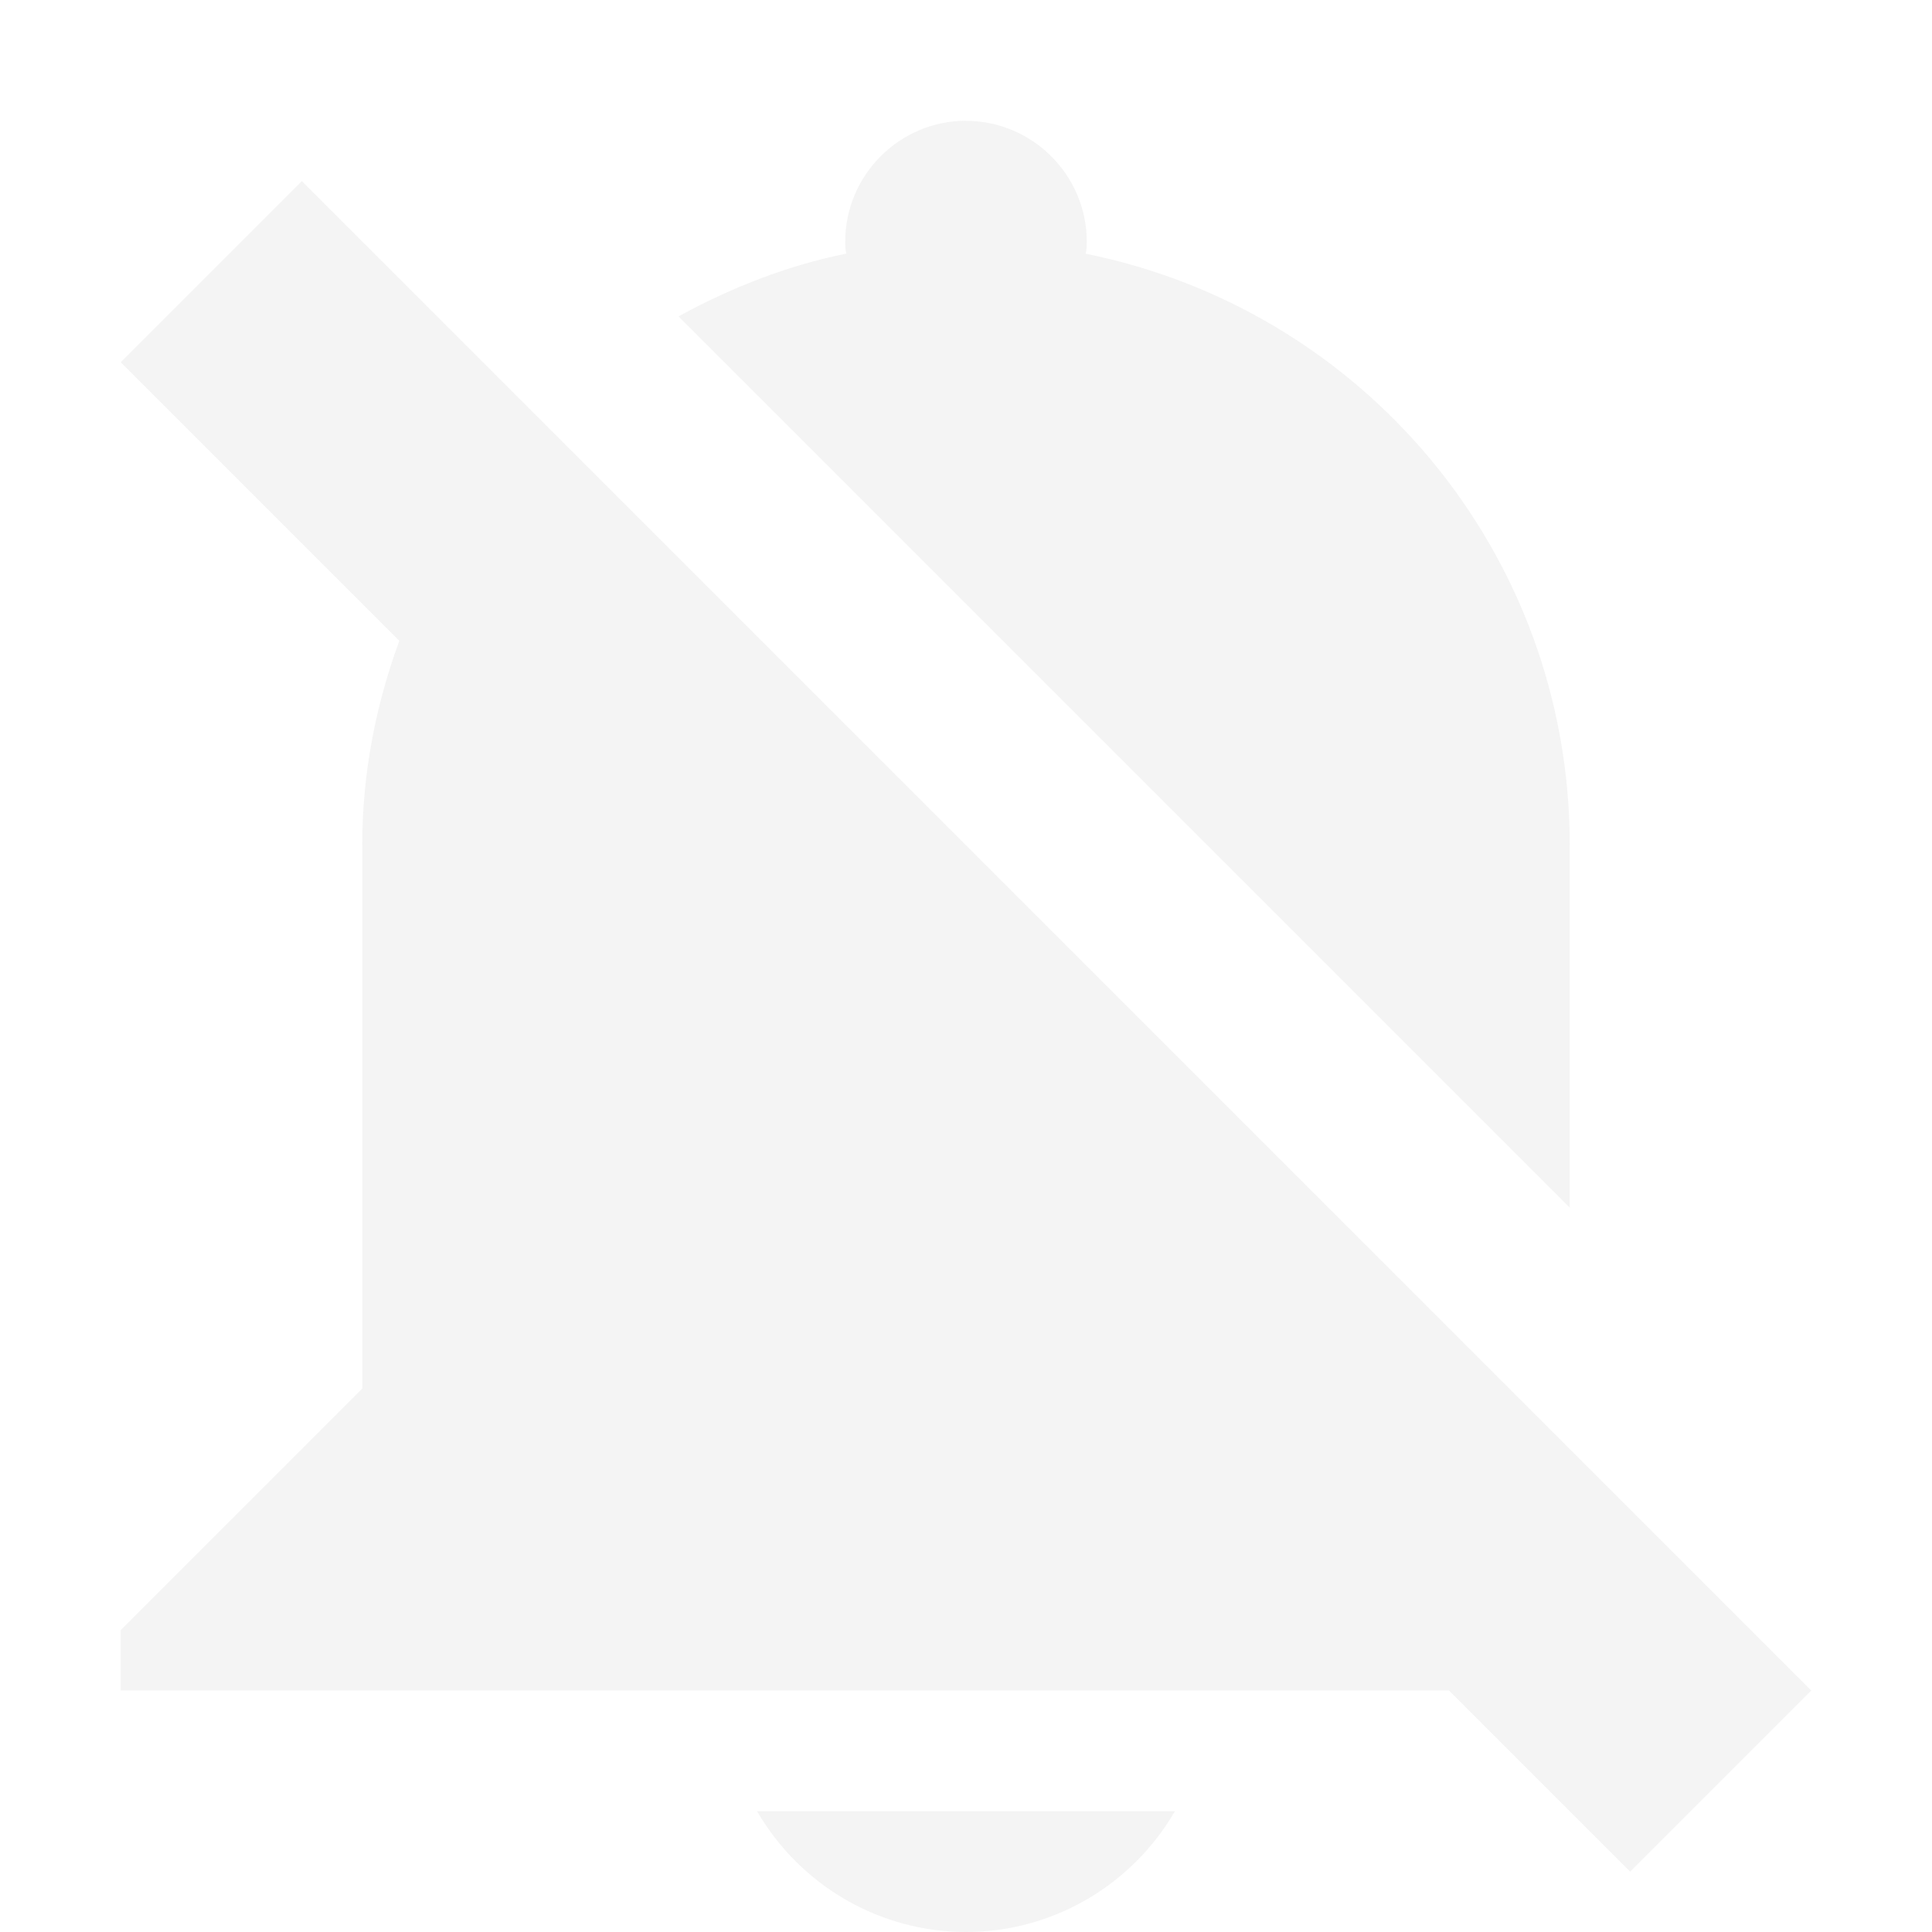
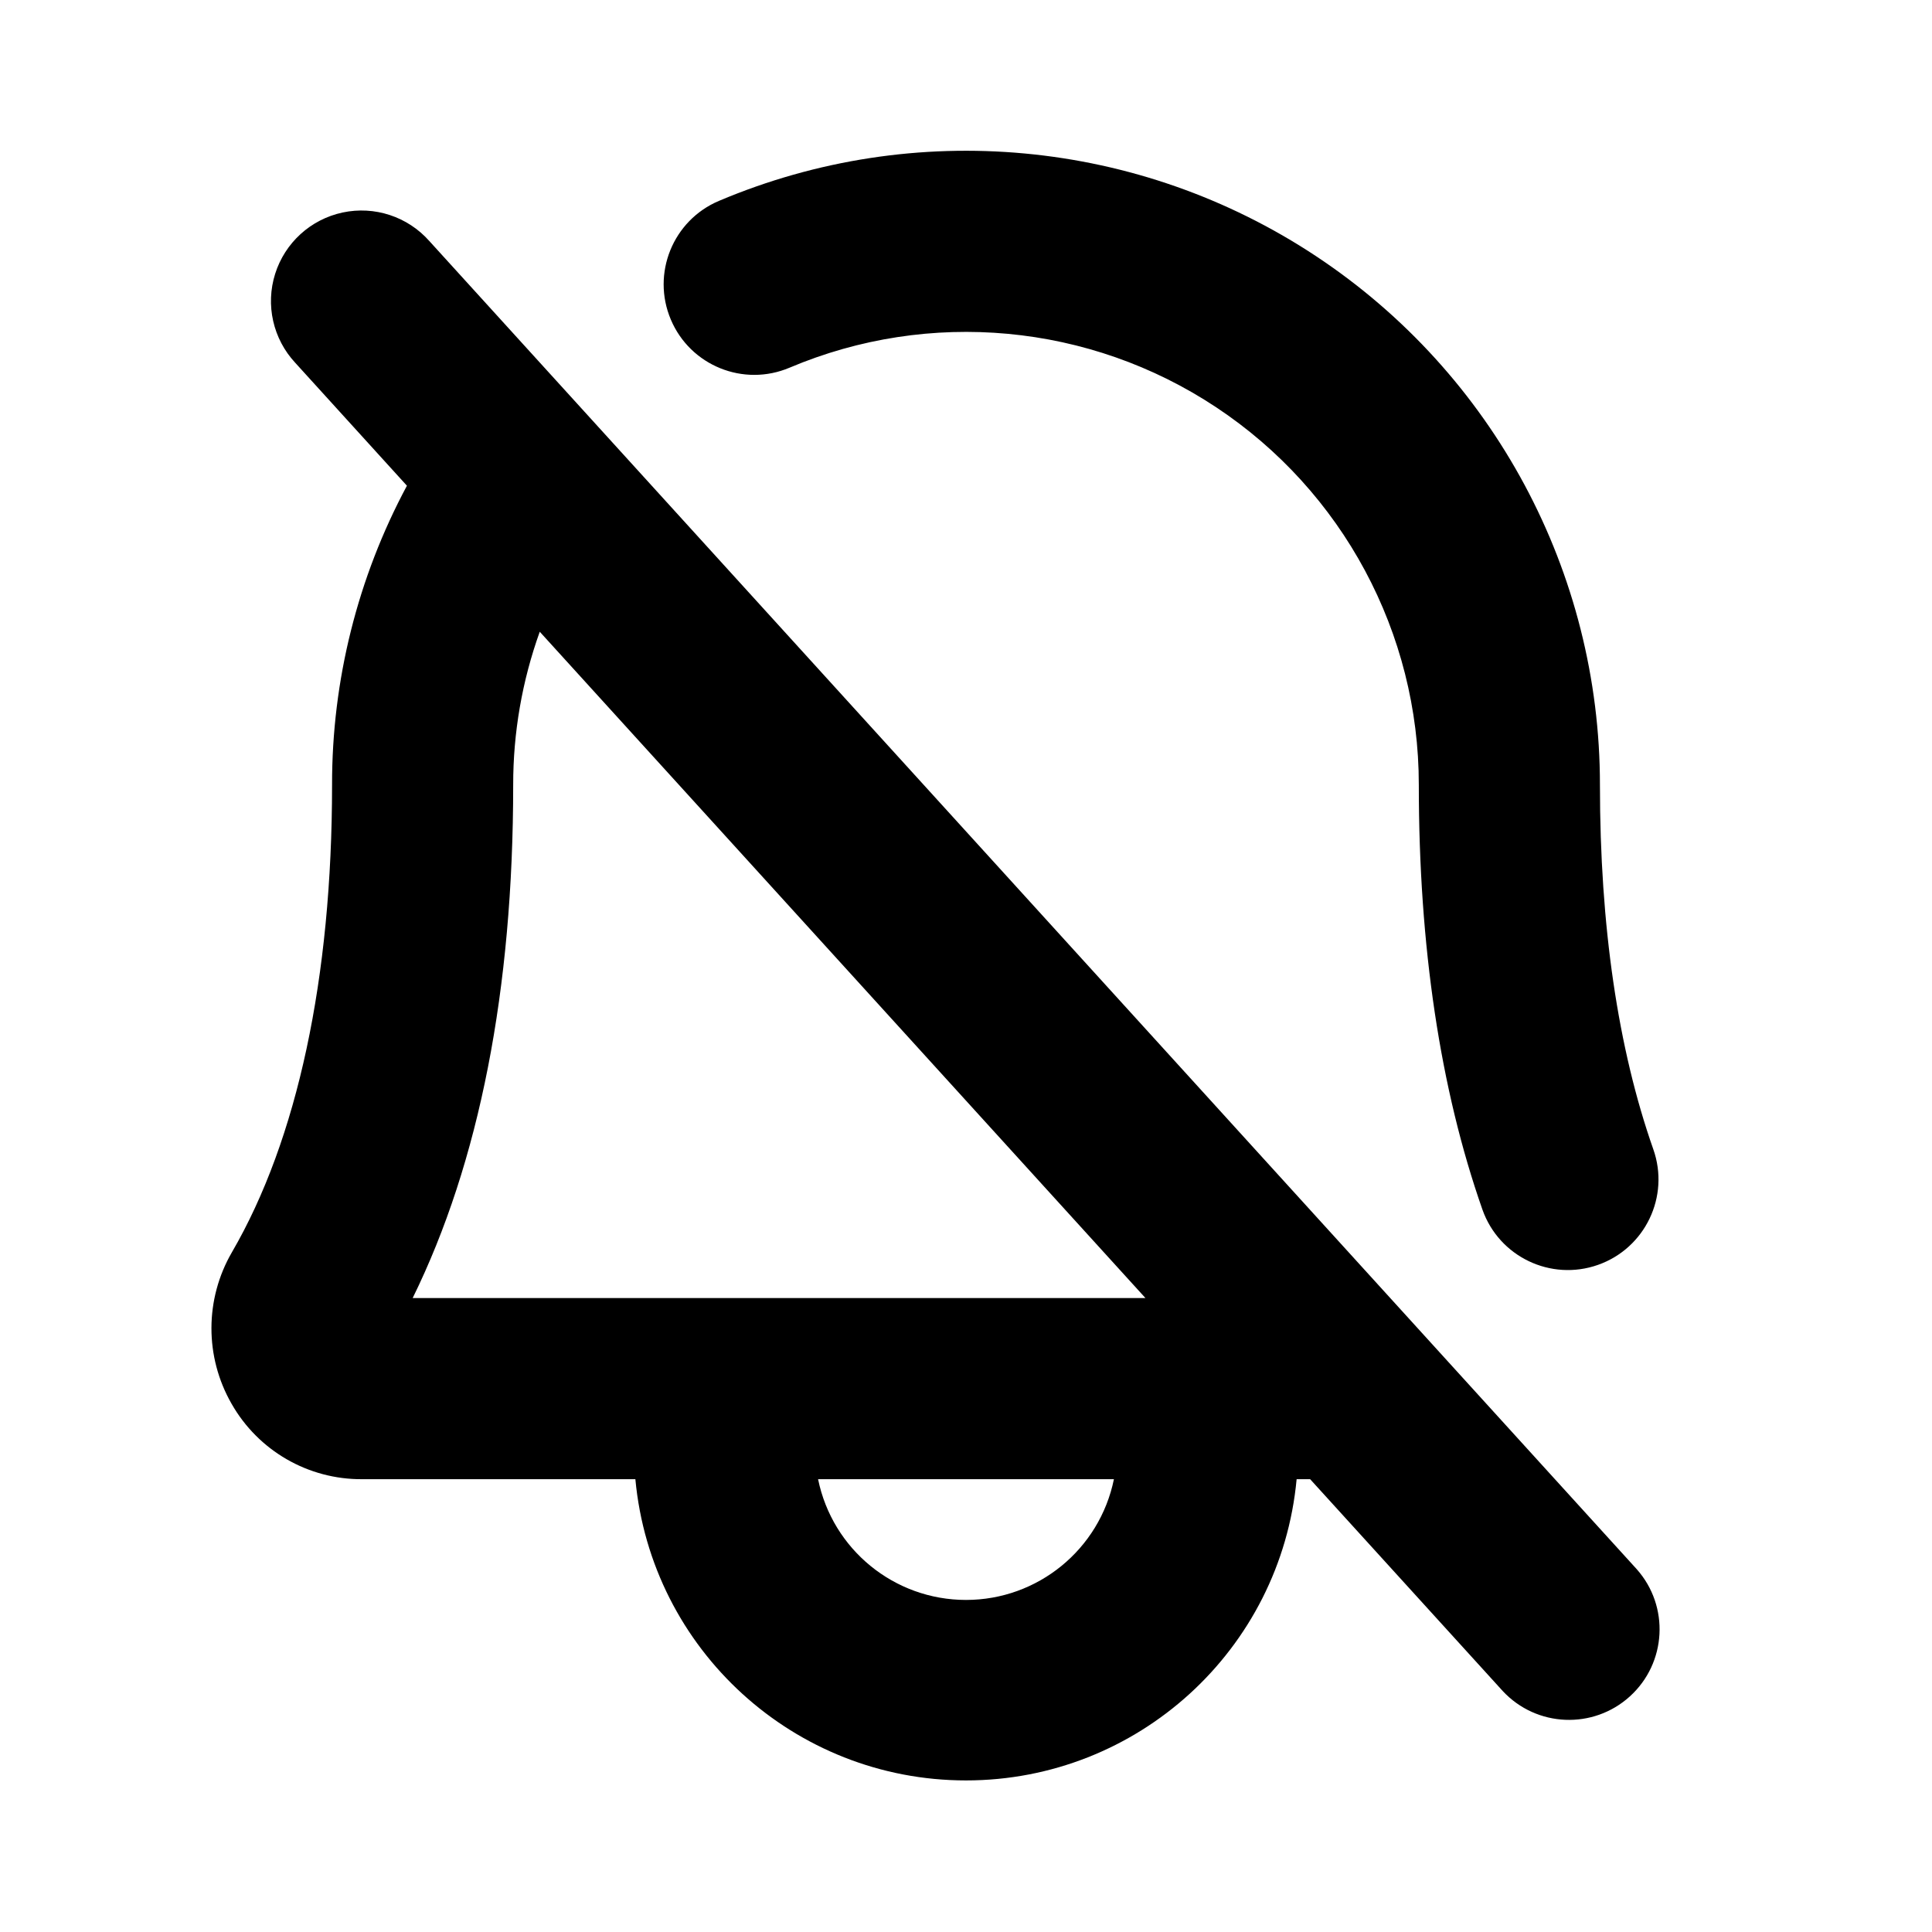
- <svg xmlns="http://www.w3.org/2000/svg" width="16" height="16" version="1.1">
-   <defs>
-     <style id="current-color-scheme" type="text/css">.ColorScheme-Text { color:#dfdfdf; } .ColorScheme-Highlight { color:#4285f4; } .ColorScheme-NeutralText { color:#ff9800; } .ColorScheme-PositiveText { color:#4caf50; } .ColorScheme-NegativeText { color:#f44336; }</style>
-   </defs>
-   <path class="ColorScheme-Text" d="m8 1c-0.55 0-1 0.45-1 1 0 0.03-2.344e-4 0.07 0.01 0.1-0.497 0.1-0.959 0.285-1.391 0.52l7.381 7.381v-1-2c0-2.43-1.72-4.44-4.01-4.9 0.01-0.03 0.01-0.07 0.01-0.1 0-0.55-0.45-1-1-1zm-5.5 0.5-1.5 1.5 2.307 2.307c-0.194 0.528-0.307 1.095-0.307 1.693v4.5l-2 2v0.5h2 9l1.5 1.5 1.5-1.5-12.5-12.5zm3.77 13.5c0.36 0.62 1.02 1 1.73 1s1.37-0.38 1.73-1h-3.461z" style="fill:currentColor;opacity:.35" />
+ <svg xmlns="http://www.w3.org/2000/svg" width="16" height="16" viewBox="0 0 256 256">
+   <path fill="#000" d="m216.88 207.93l-160-176a12 12 0 1 0-17.76 16.14l14.8 16.29A83.6 83.6 0 0 0 44 104c0 25.58-4.59 47-13.27 61.93a20.08 20.08 0 0 0-.05 20.07A19.75 19.75 0 0 0 48 196h36.19a44 44 0 0 0 87.62 0h1.79l25.52 28.07a12 12 0 0 0 17.76-16.14M68 104a59.8 59.8 0 0 1 3.52-20.29L151.78 172h-97.1C63.52 154 68 131.14 68 104m60 108a20 20 0 0 1-19.6-16h39.2a20 20 0 0 1-19.6 16M88.89 42.35a12 12 0 0 1 6.37-15.73A84 84 0 0 1 212 104c0 18.68 2.38 34.93 7.07 48.28a12 12 0 1 1-22.64 8C190.83 144.32 188 125.4 188 104a60 60 0 0 0-83.38-55.28a12 12 0 0 1-15.73-6.37" />
</svg>
